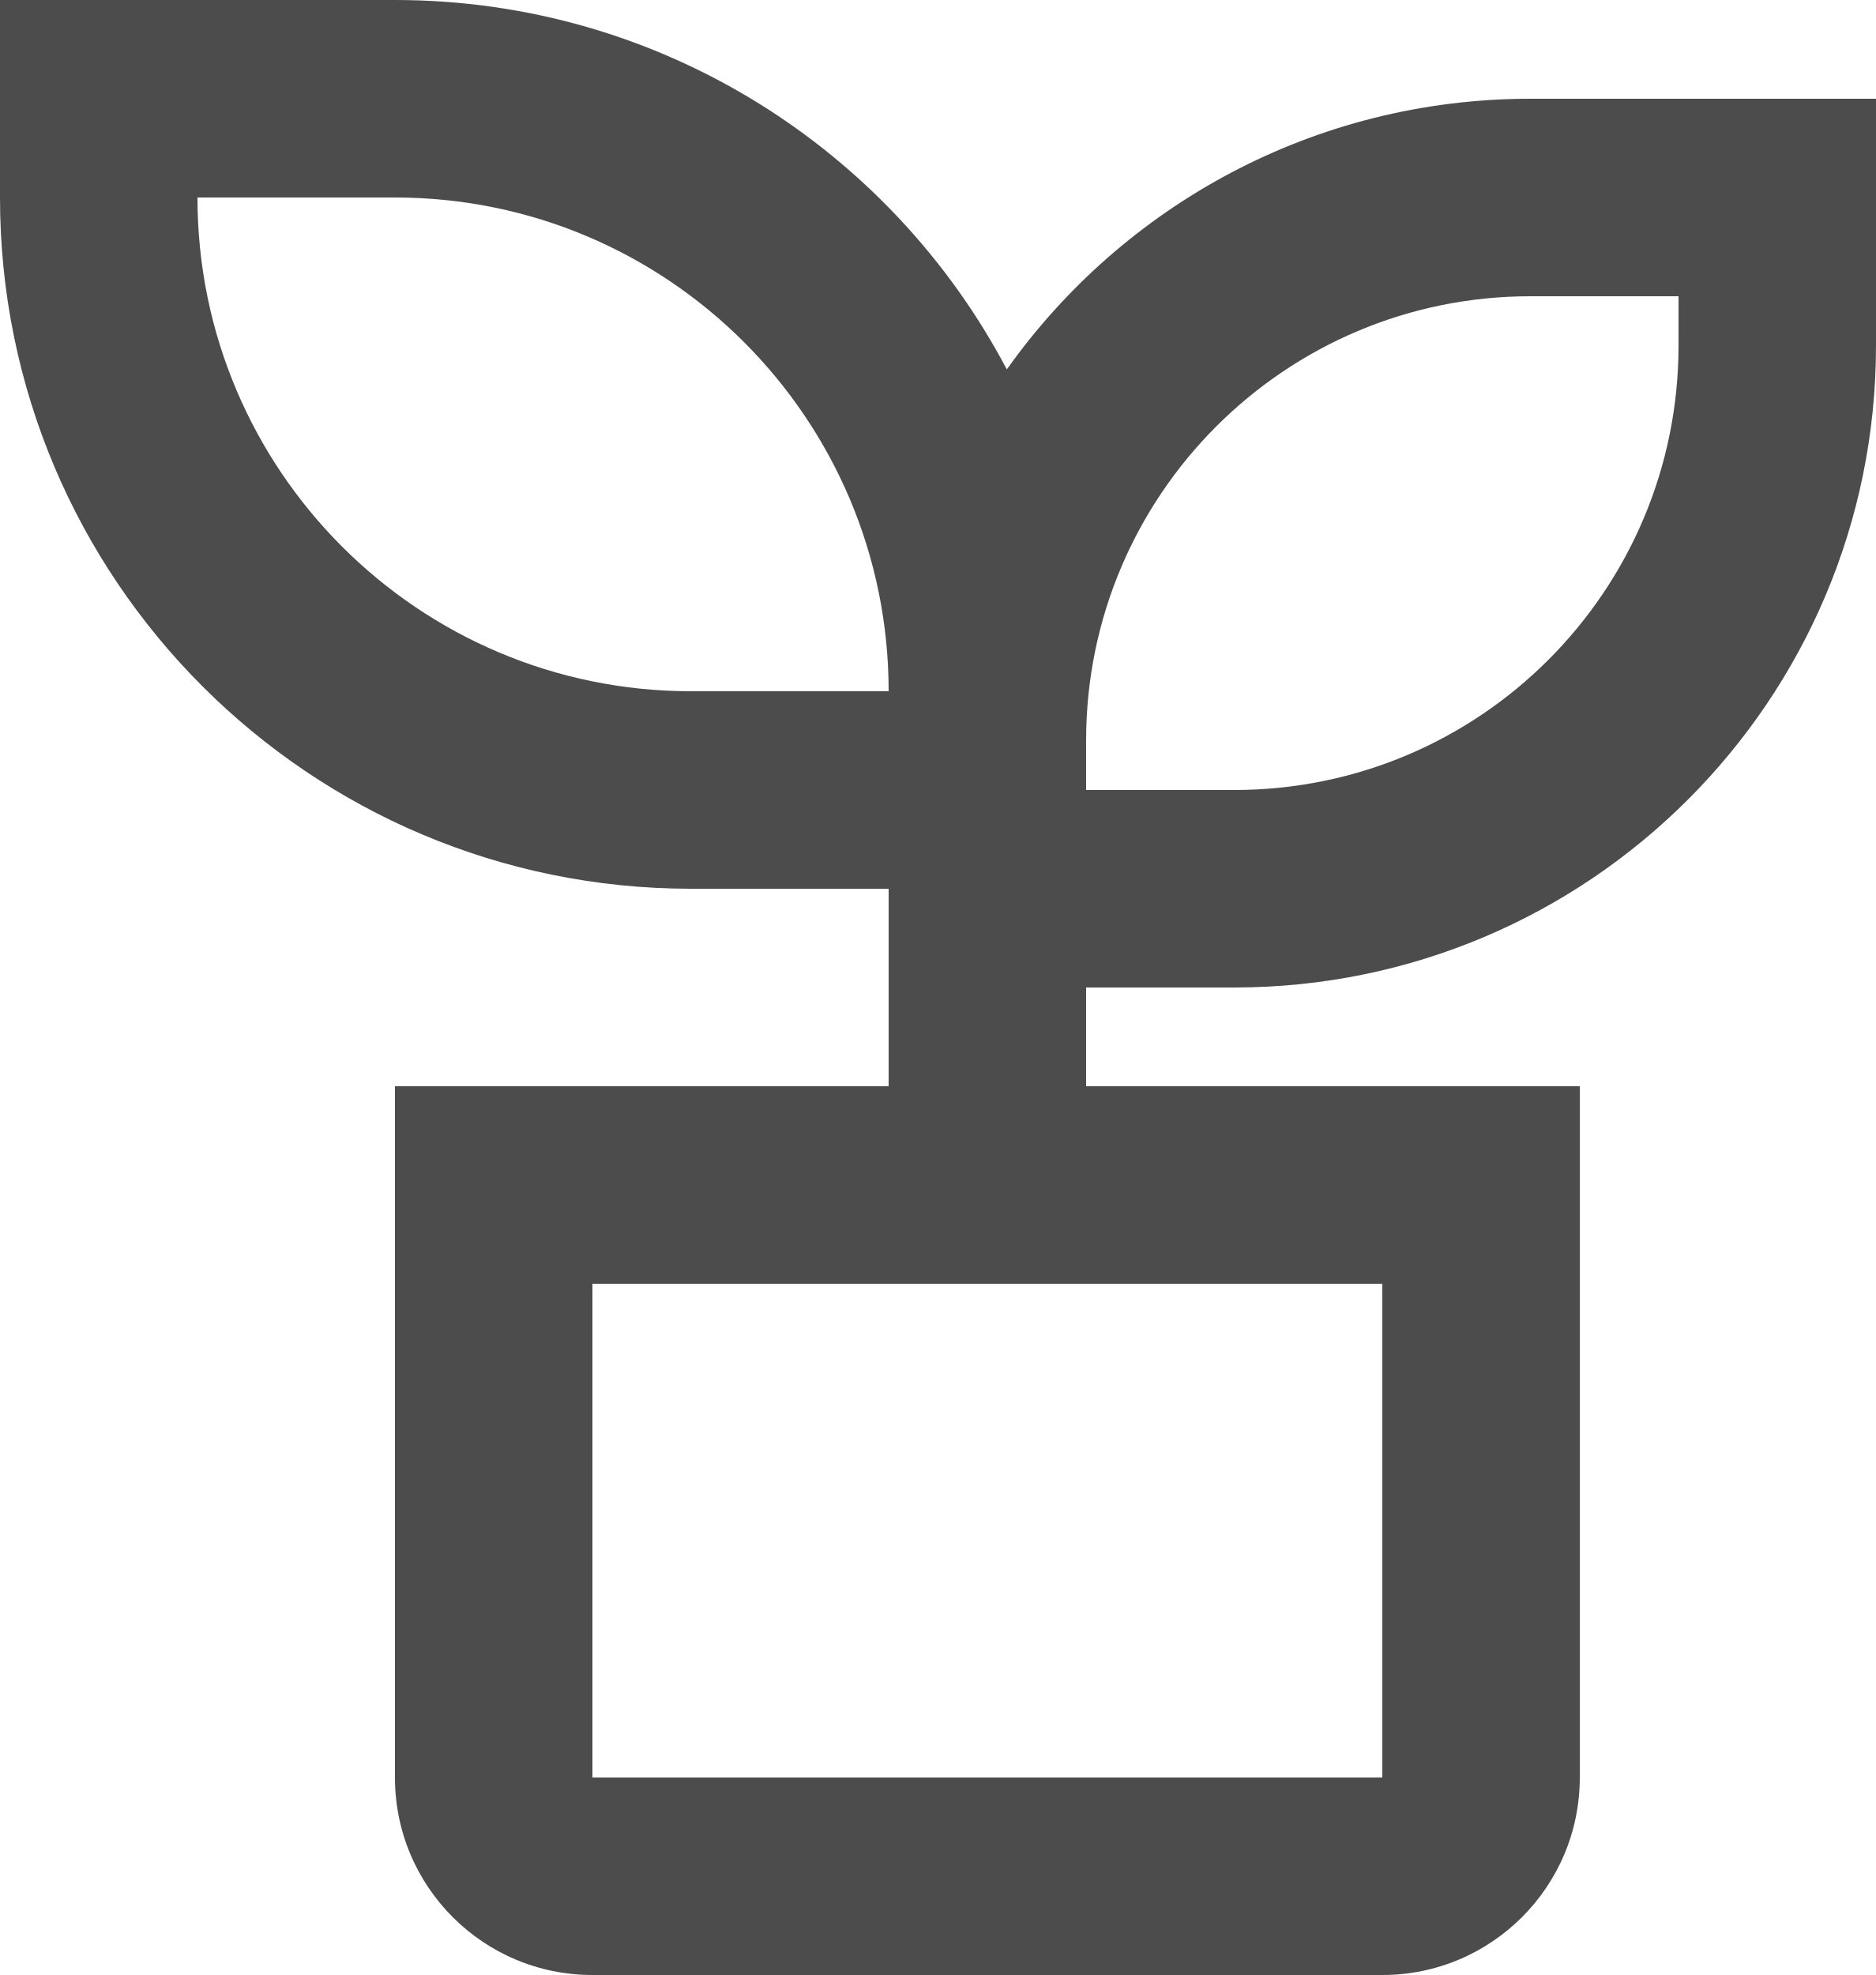
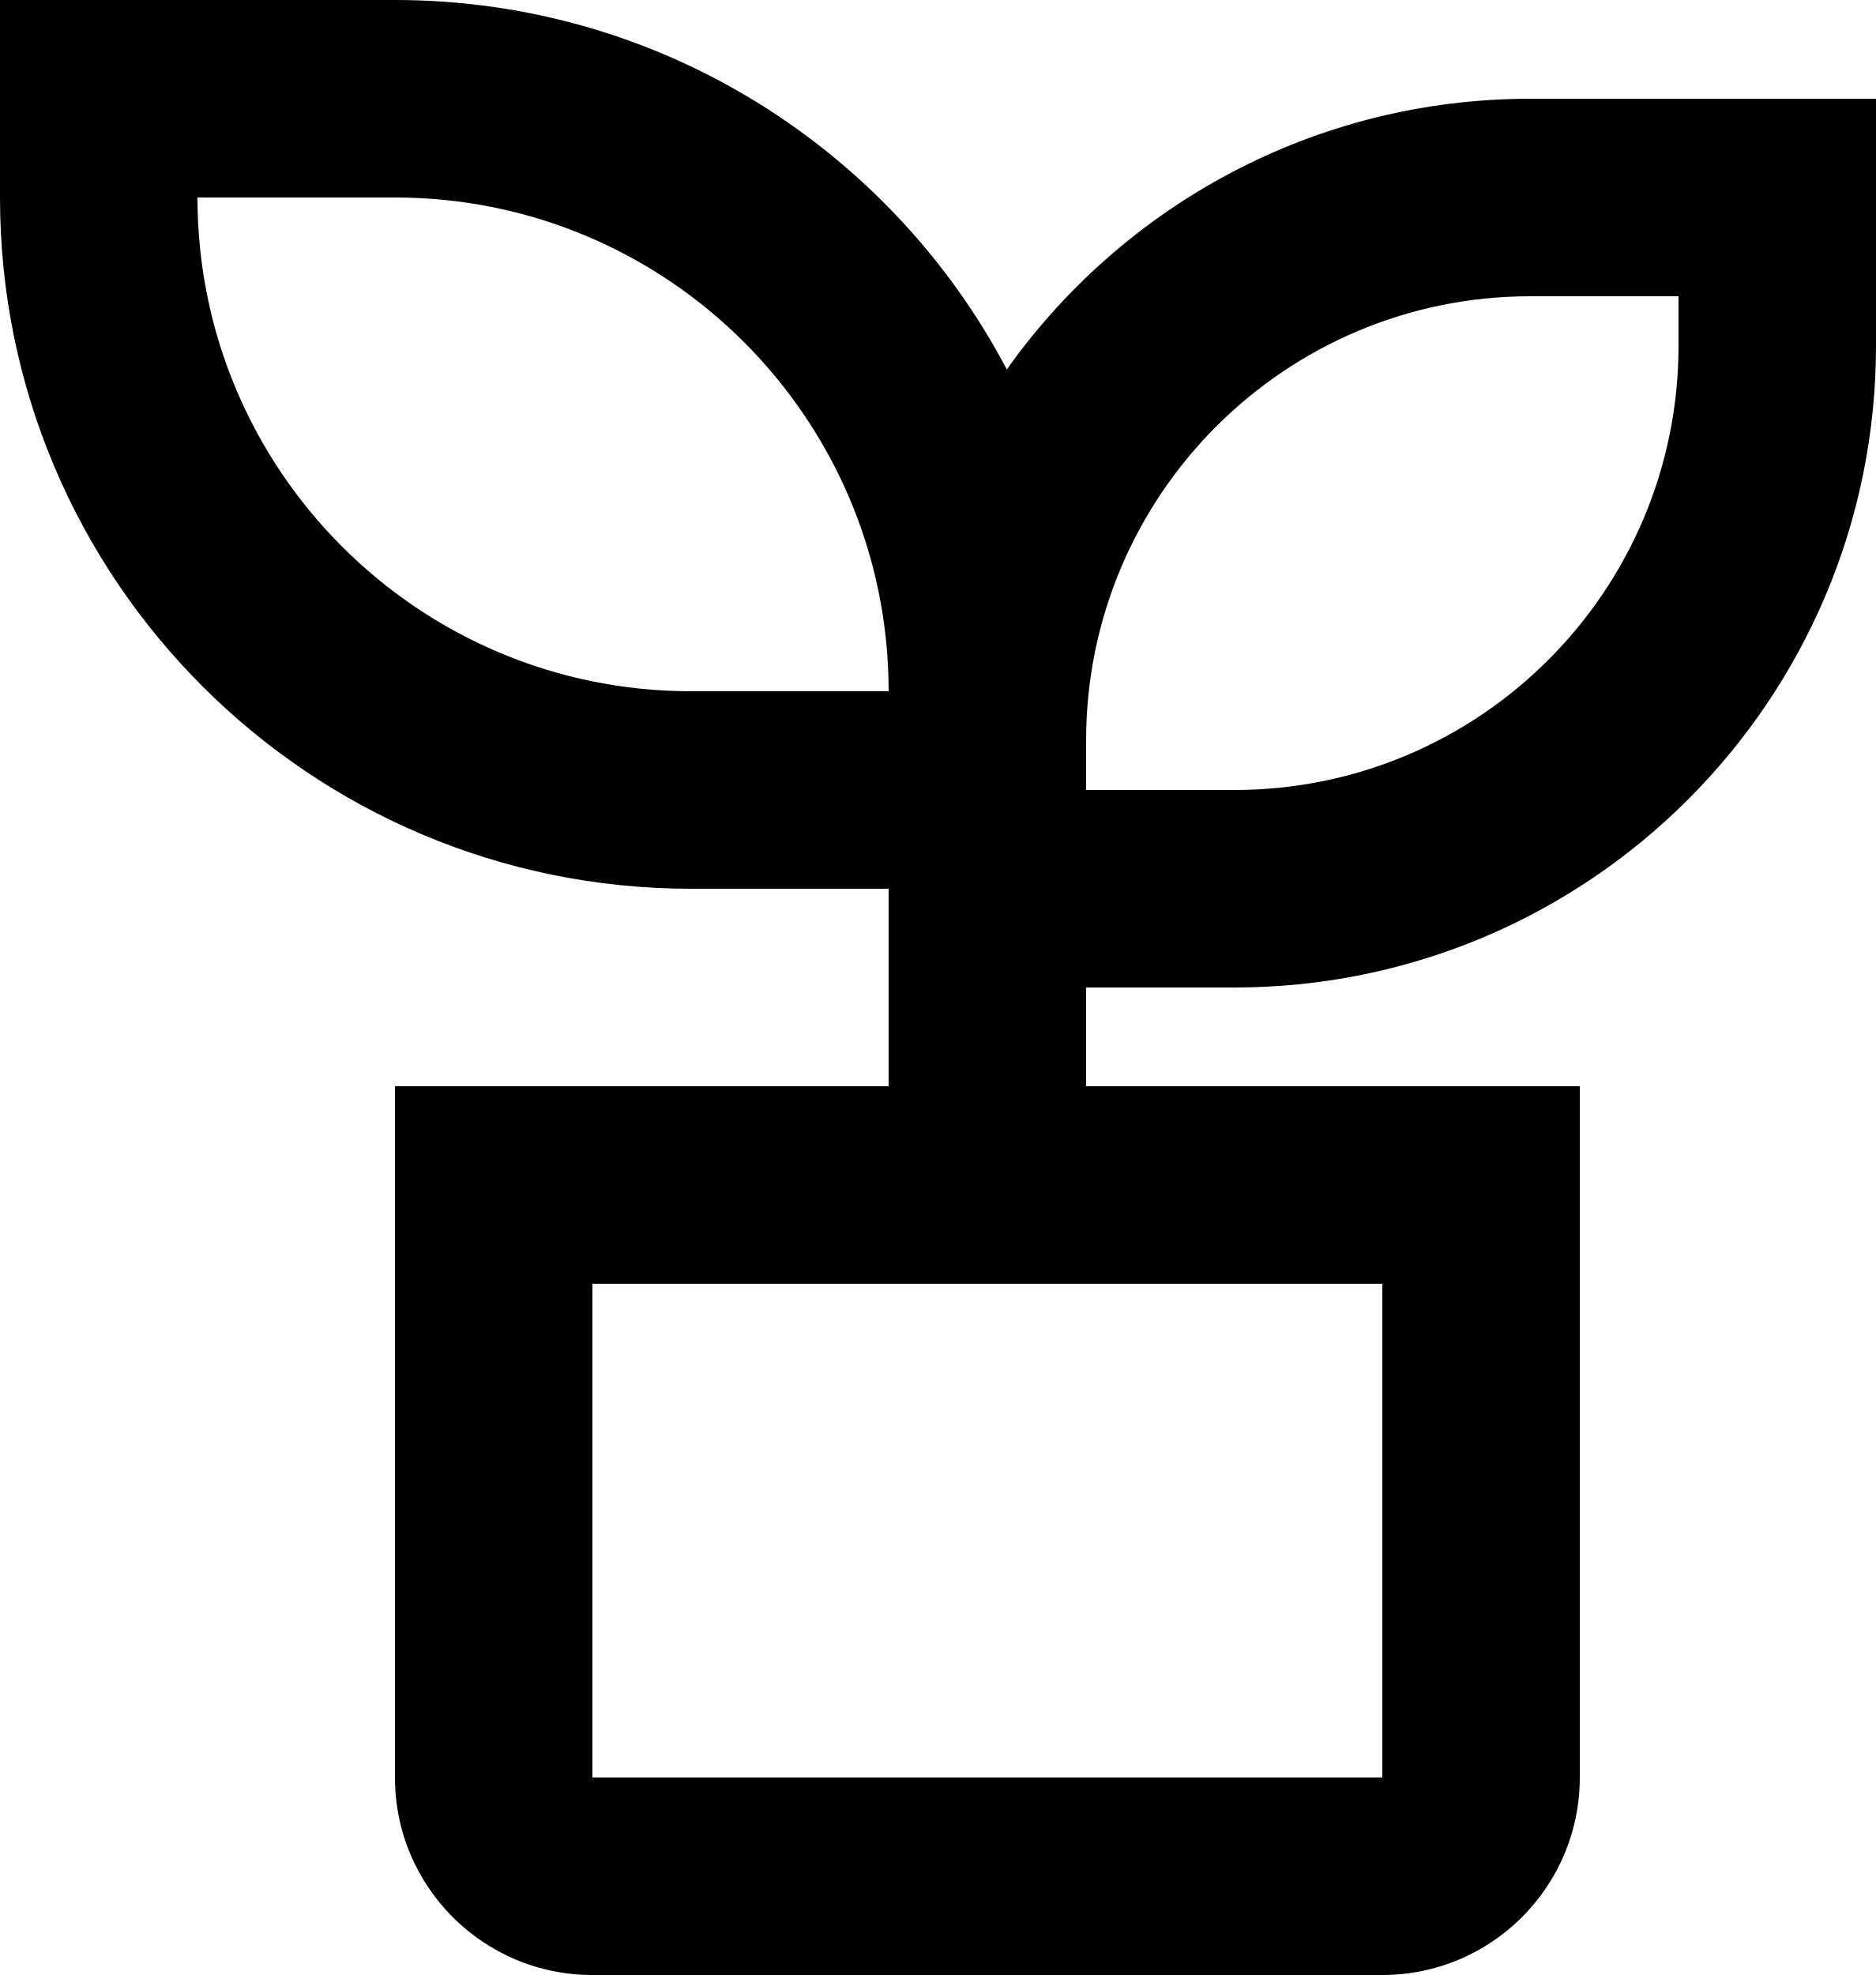
<svg xmlns="http://www.w3.org/2000/svg" width="19" height="20" viewBox="0 0 19 20" fill="currentColor">
-   <path d="M4 0C6.69 0 9.024 1.517 10.197 3.741C11.374 2.083 13.31 1 15.5 1H19V3.5C19 7.09 16.09 10 12.5 10H11V11H16V18C16 19.105 15.105 20 14 20H6C4.895 20 4 19.105 4 18V11H9V9H7C3.134 9 0 5.866 0 2V0H4ZM14 13H6V18H14V13ZM17 3H15.5C13.015 3 11 5.015 11 7.5V8H12.5C14.985 8 17 5.985 17 3.5V3ZM4 2H2C2 4.761 4.239 7 7 7H9C9 4.239 6.761 2 4 2Z" fill="black" fill-opacity="0.7" />
+   <path d="M4 0C6.69 0 9.024 1.517 10.197 3.741C11.374 2.083 13.31 1 15.5 1H19V3.5C19 7.09 16.09 10 12.5 10H11V11H16V18C16 19.105 15.105 20 14 20H6C4.895 20 4 19.105 4 18V11H9V9H7C3.134 9 0 5.866 0 2V0H4ZM14 13H6V18H14V13ZM17 3H15.5C13.015 3 11 5.015 11 7.5V8H12.5C14.985 8 17 5.985 17 3.5V3ZM4 2H2C2 4.761 4.239 7 7 7H9C9 4.239 6.761 2 4 2Z" fill="black" fillOpacity="0.7" />
</svg>
